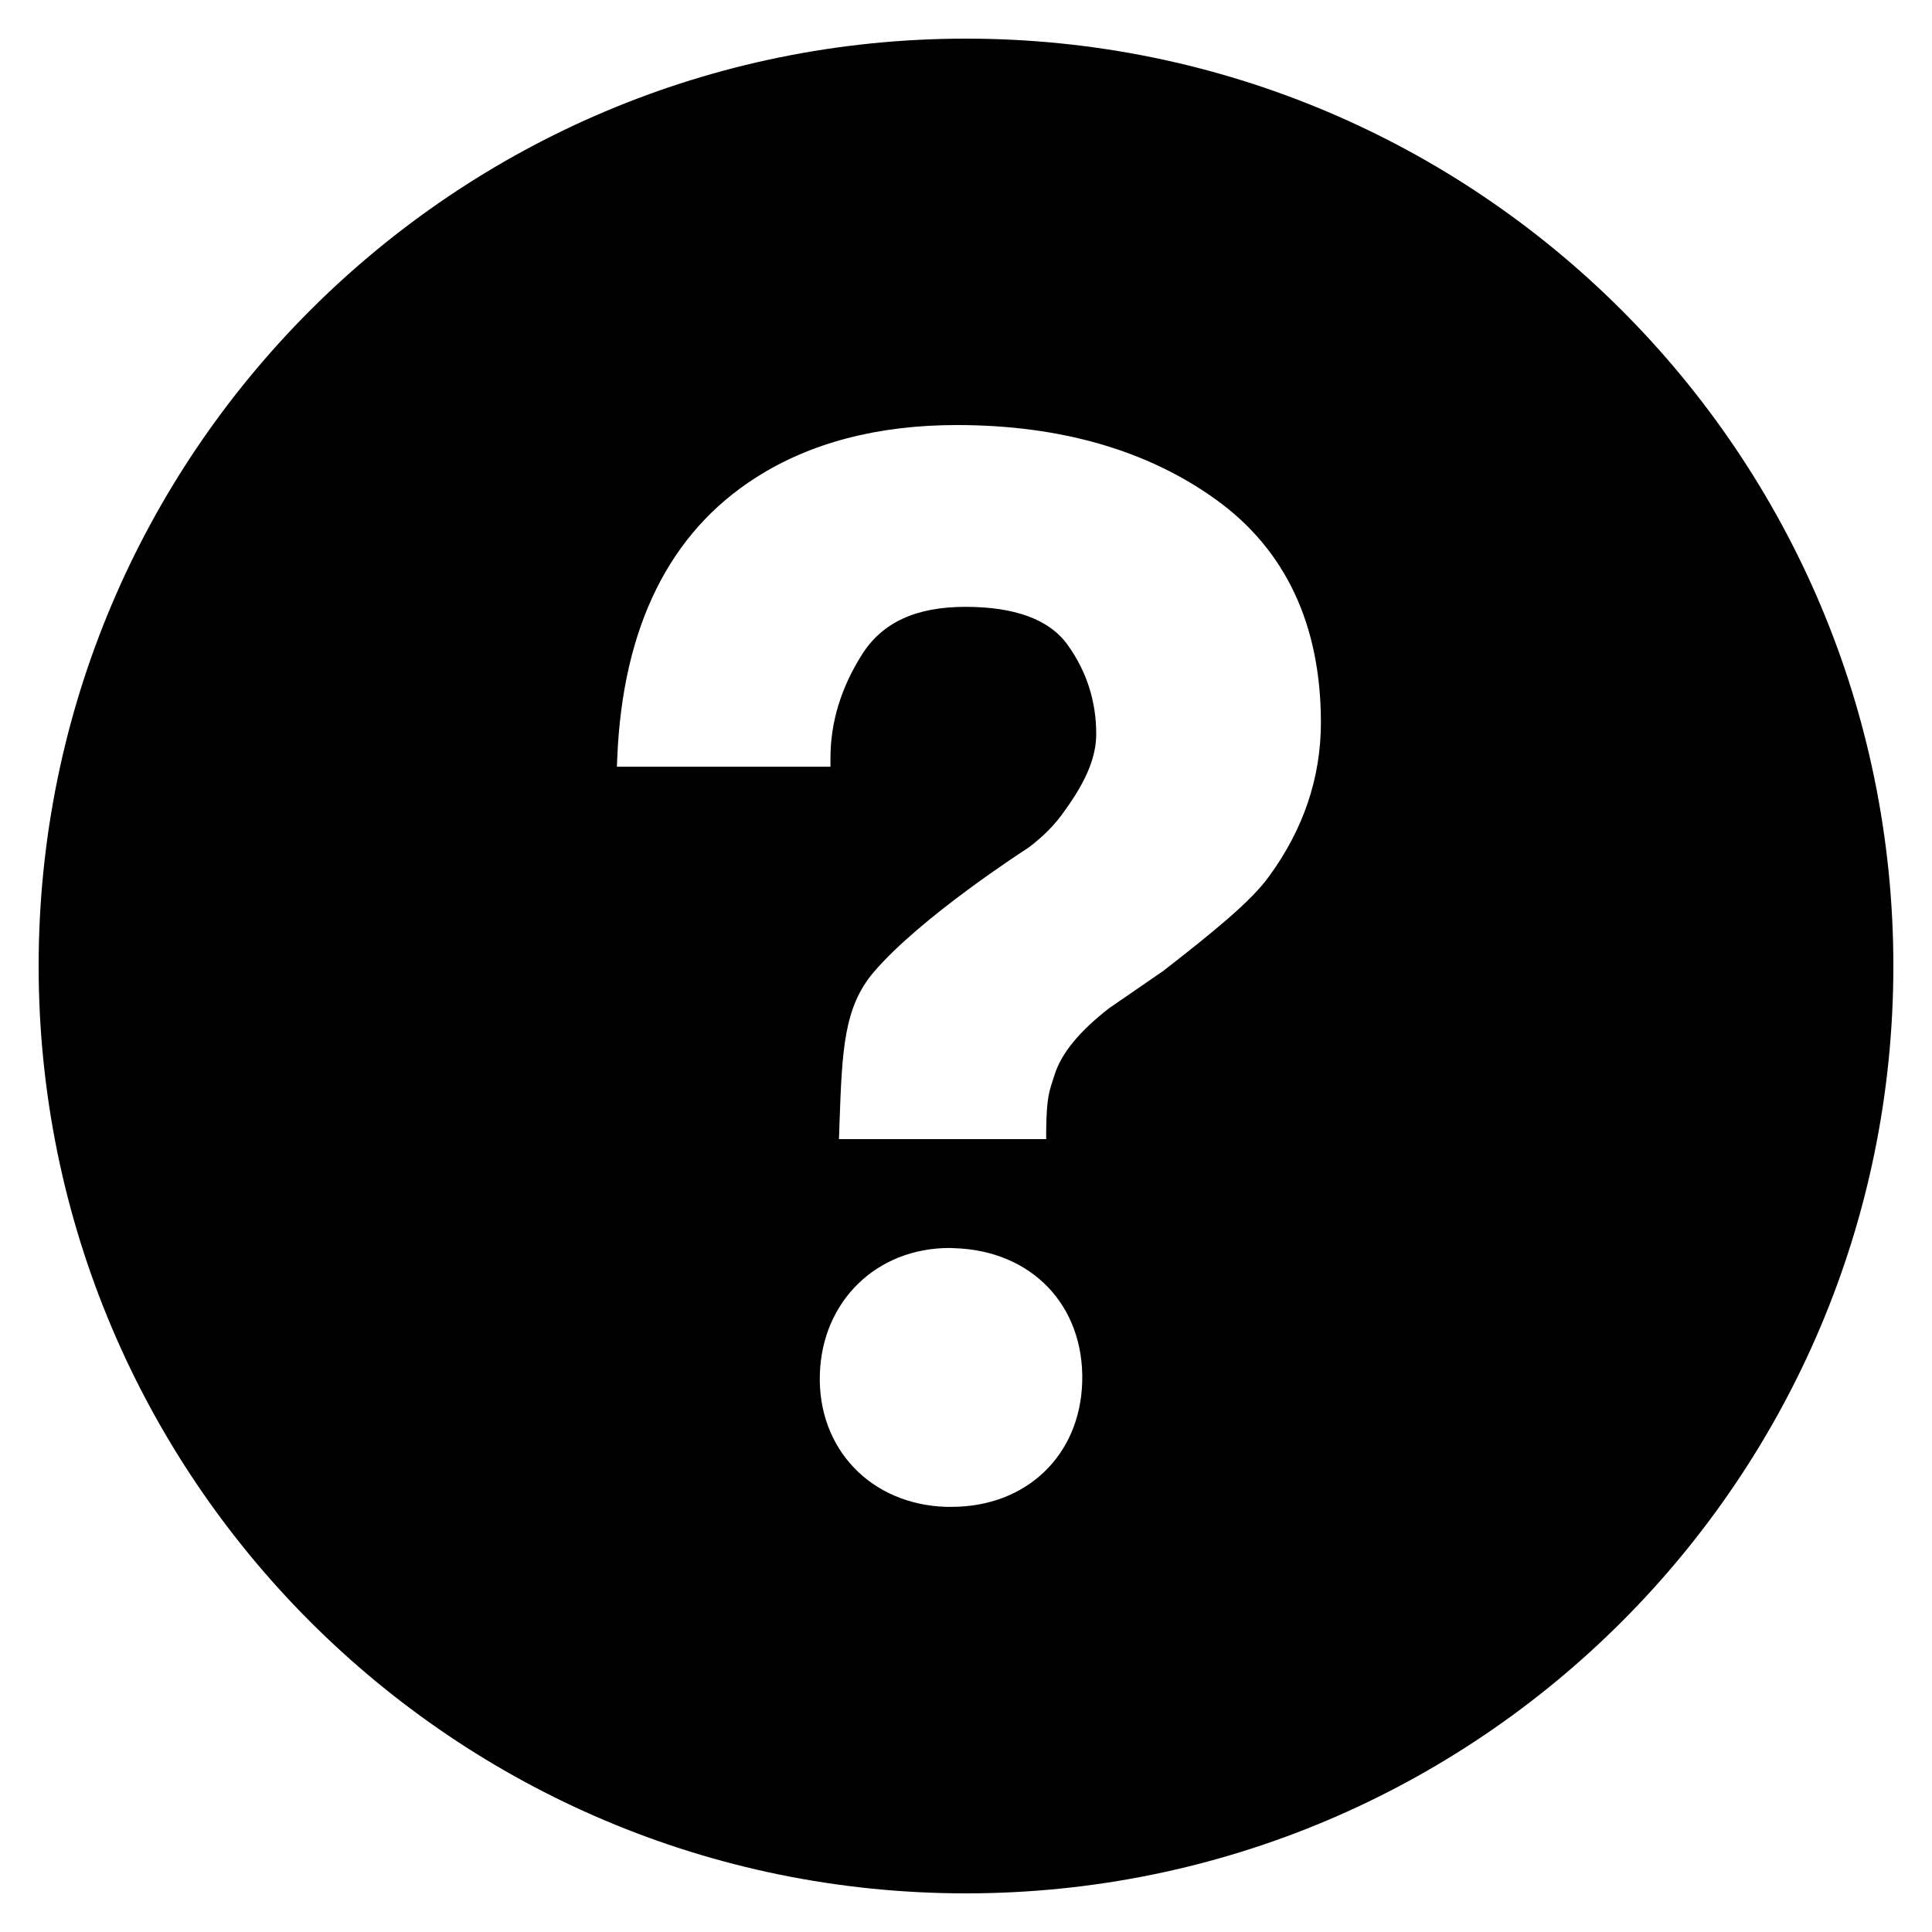
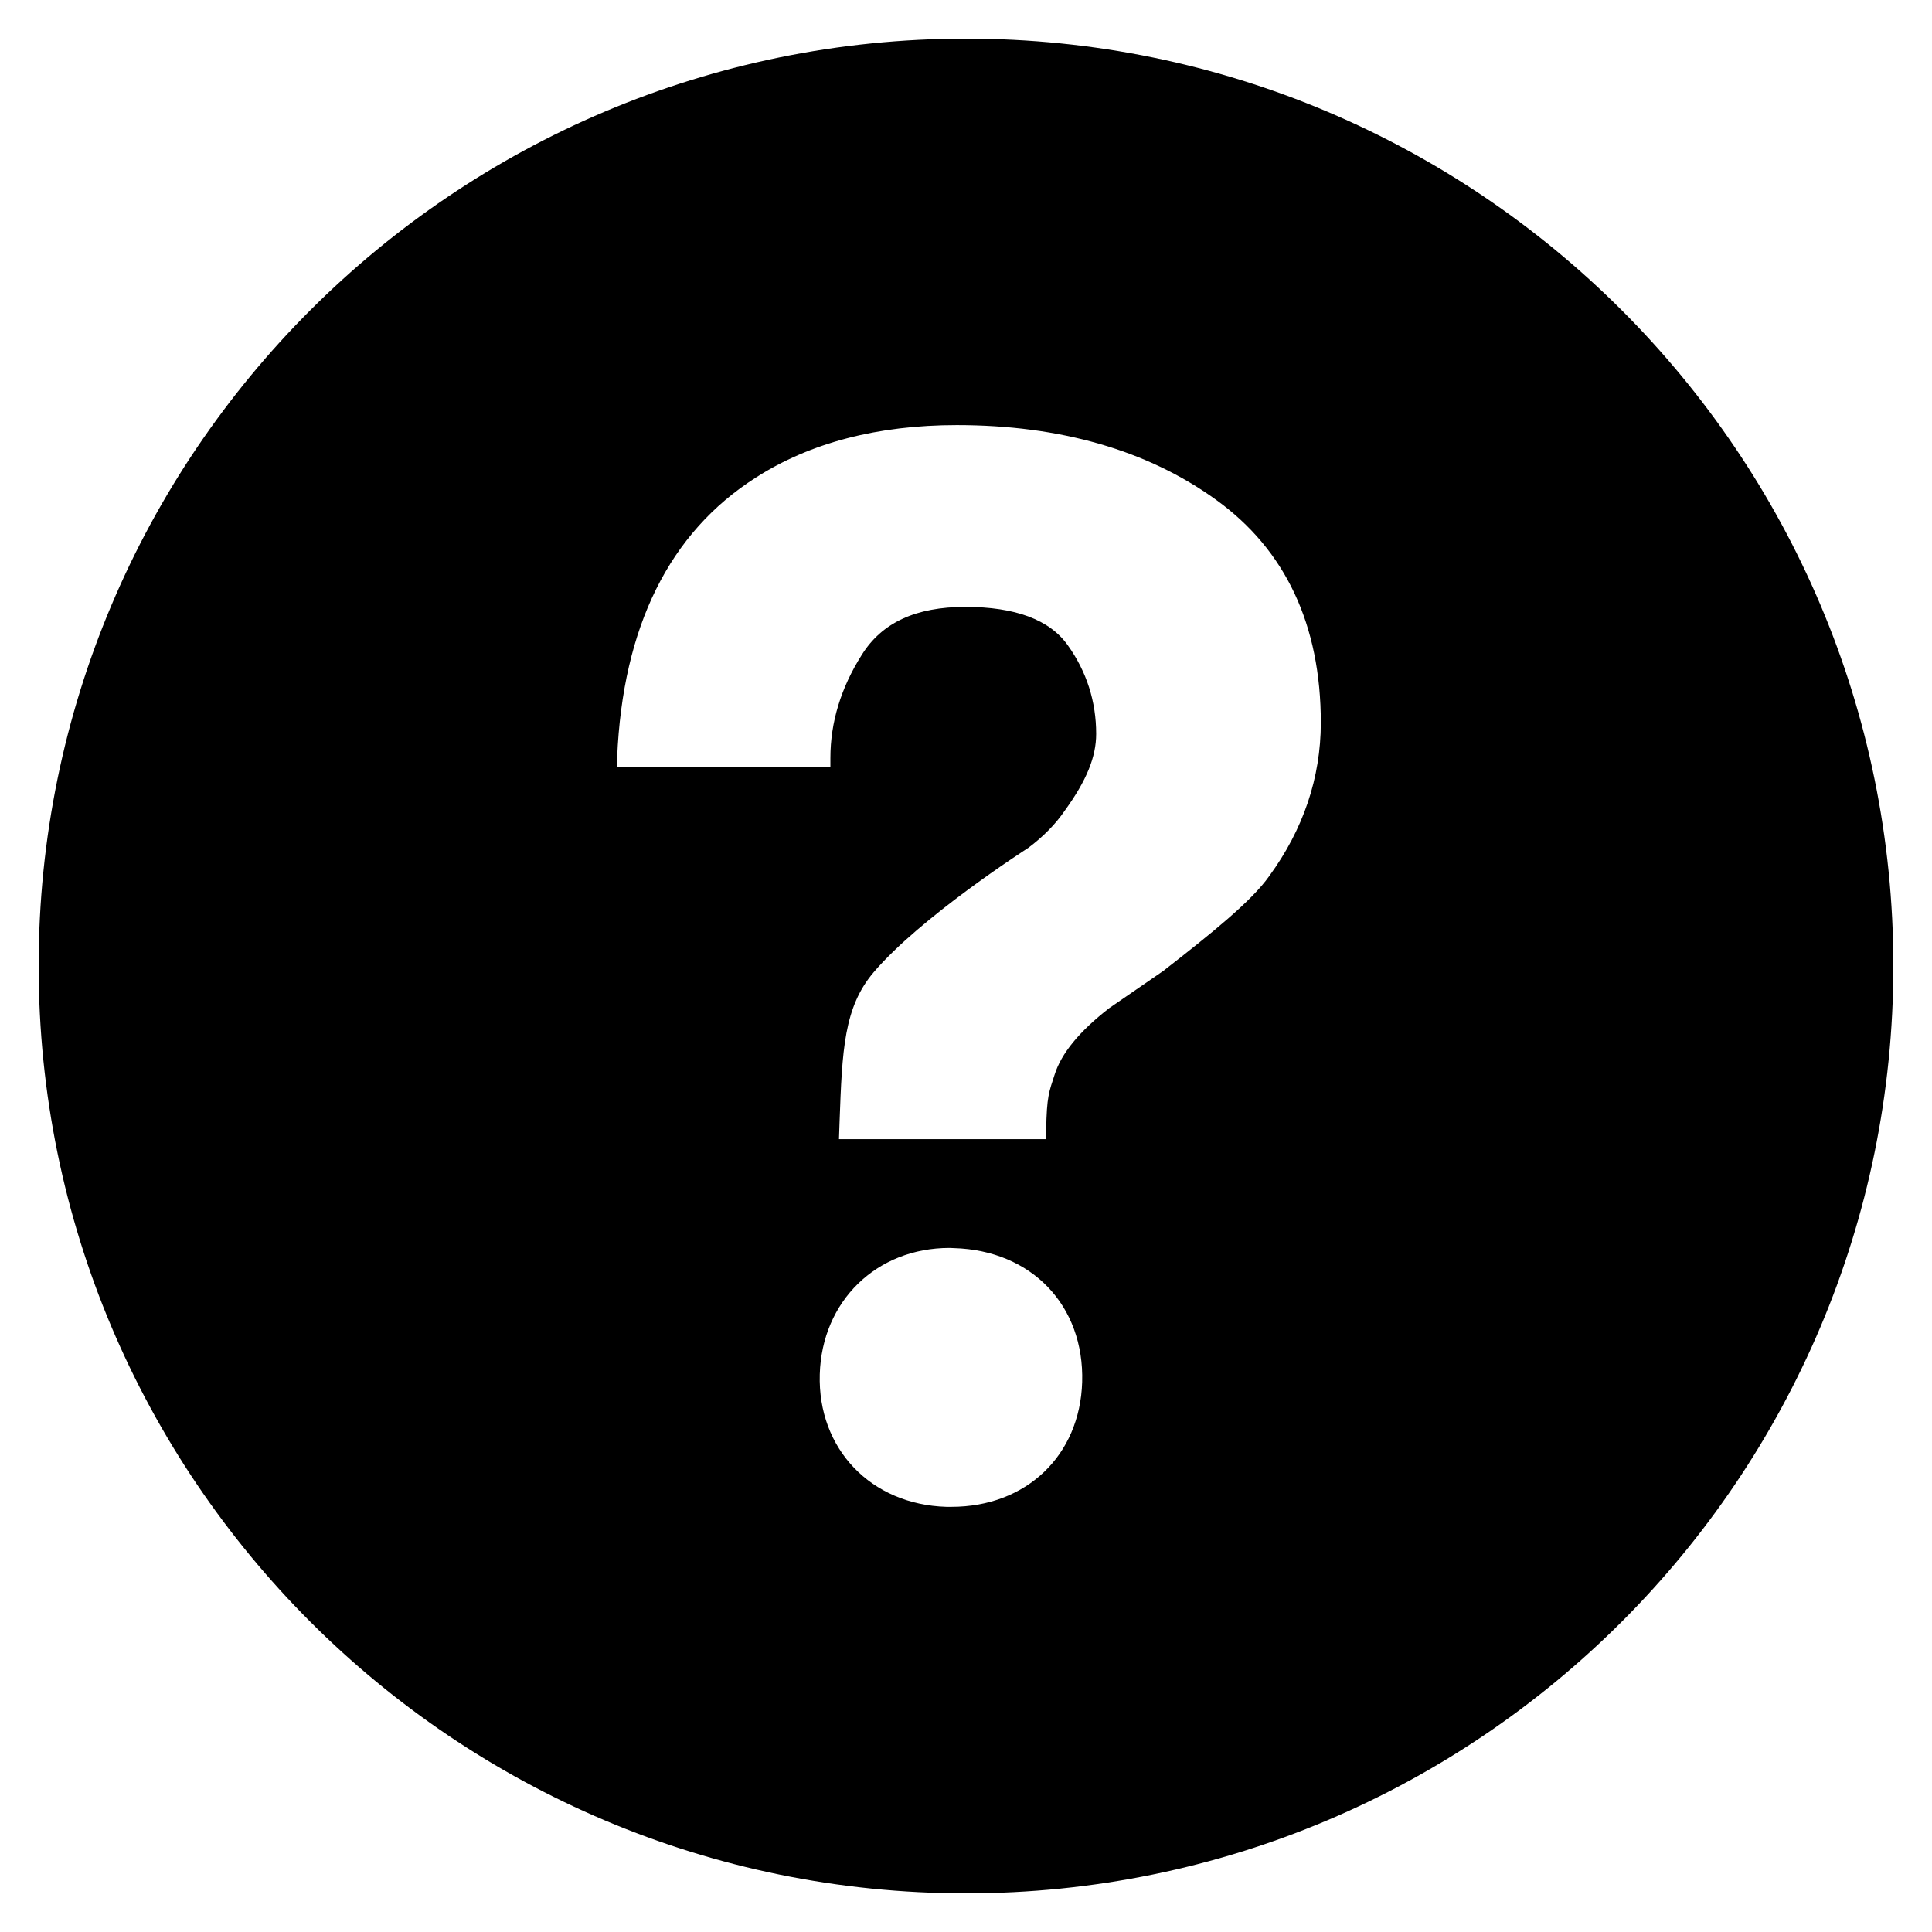
- <svg xmlns="http://www.w3.org/2000/svg" version="1.1" width="20" height="20" viewBox="0 0 20 20">
-   <path d="M10 0.4c-5.302 0-9.6 4.298-9.6 9.6s4.298 9.6 9.6 9.6c5.301 0 9.6-4.298 9.6-9.601 0-5.301-4.299-9.599-9.6-9.599zM9.849 15.599h-0.051c-0.782-0.023-1.334-0.6-1.311-1.371 0.022-0.758 0.587-1.309 1.343-1.309l0.046 0.002c0.804 0.023 1.35 0.594 1.327 1.387-0.023 0.76-0.578 1.291-1.354 1.291zM13.14 9.068c-0.184 0.26-0.588 0.586-1.098 0.983l-0.562 0.387c-0.308 0.24-0.494 0.467-0.563 0.688-0.056 0.174-0.082 0.221-0.087 0.576v0.090h-2.145l0.006-0.182c0.027-0.744 0.045-1.184 0.354-1.547 0.485-0.568 1.555-1.258 1.6-1.287 0.154-0.115 0.283-0.246 0.379-0.387 0.225-0.311 0.324-0.555 0.324-0.793 0-0.334-0.098-0.643-0.293-0.916-0.188-0.266-0.545-0.398-1.061-0.398-0.512 0-0.863 0.162-1.072 0.496-0.216 0.341-0.325 0.7-0.325 1.067v0.092h-2.211l0.004-0.096c0.057-1.353 0.541-2.328 1.435-2.897 0.563-0.361 1.264-0.544 2.081-0.544 1.068 0 1.972 0.26 2.682 0.772 0.721 0.519 1.086 1.297 1.086 2.311-0.001 0.567-0.18 1.1-0.534 1.585z" />
+ <svg xmlns="http://www.w3.org/2000/svg" version="1.1" width="32" height="32" viewBox="0 0 32 32">
+   <path d="M16 0.64c-8.483 0-15.36 6.877-15.36 15.36s6.877 15.36 15.36 15.36c8.482 0 15.36-6.877 15.36-15.362 0-8.482-6.878-15.358-15.36-15.358zM15.758 24.958h-0.082c-1.251-0.037-2.134-0.96-2.098-2.194 0.035-1.213 0.939-2.094 2.149-2.094l0.074 0.003c1.286 0.037 2.16 0.95 2.123 2.219-0.037 1.216-0.925 2.066-2.166 2.066zM21.024 14.509c-0.294 0.416-0.941 0.938-1.757 1.573l-0.899 0.619c-0.493 0.384-0.79 0.747-0.901 1.101-0.090 0.278-0.131 0.354-0.139 0.922v0.144h-3.432l0.010-0.291c0.043-1.19 0.072-1.894 0.566-2.475 0.776-0.909 2.488-2.013 2.56-2.059 0.246-0.184 0.453-0.394 0.606-0.619 0.36-0.498 0.518-0.888 0.518-1.269 0-0.534-0.157-1.029-0.469-1.466-0.301-0.426-0.872-0.637-1.698-0.637-0.819 0-1.381 0.259-1.715 0.794-0.346 0.546-0.52 1.12-0.52 1.707v0.147h-3.538l0.006-0.154c0.091-2.165 0.866-3.725 2.296-4.635 0.901-0.578 2.022-0.87 3.33-0.87 1.709 0 3.155 0.416 4.291 1.235 1.154 0.83 1.738 2.075 1.738 3.698-0.002 0.907-0.288 1.76-0.854 2.536z" />
</svg>
